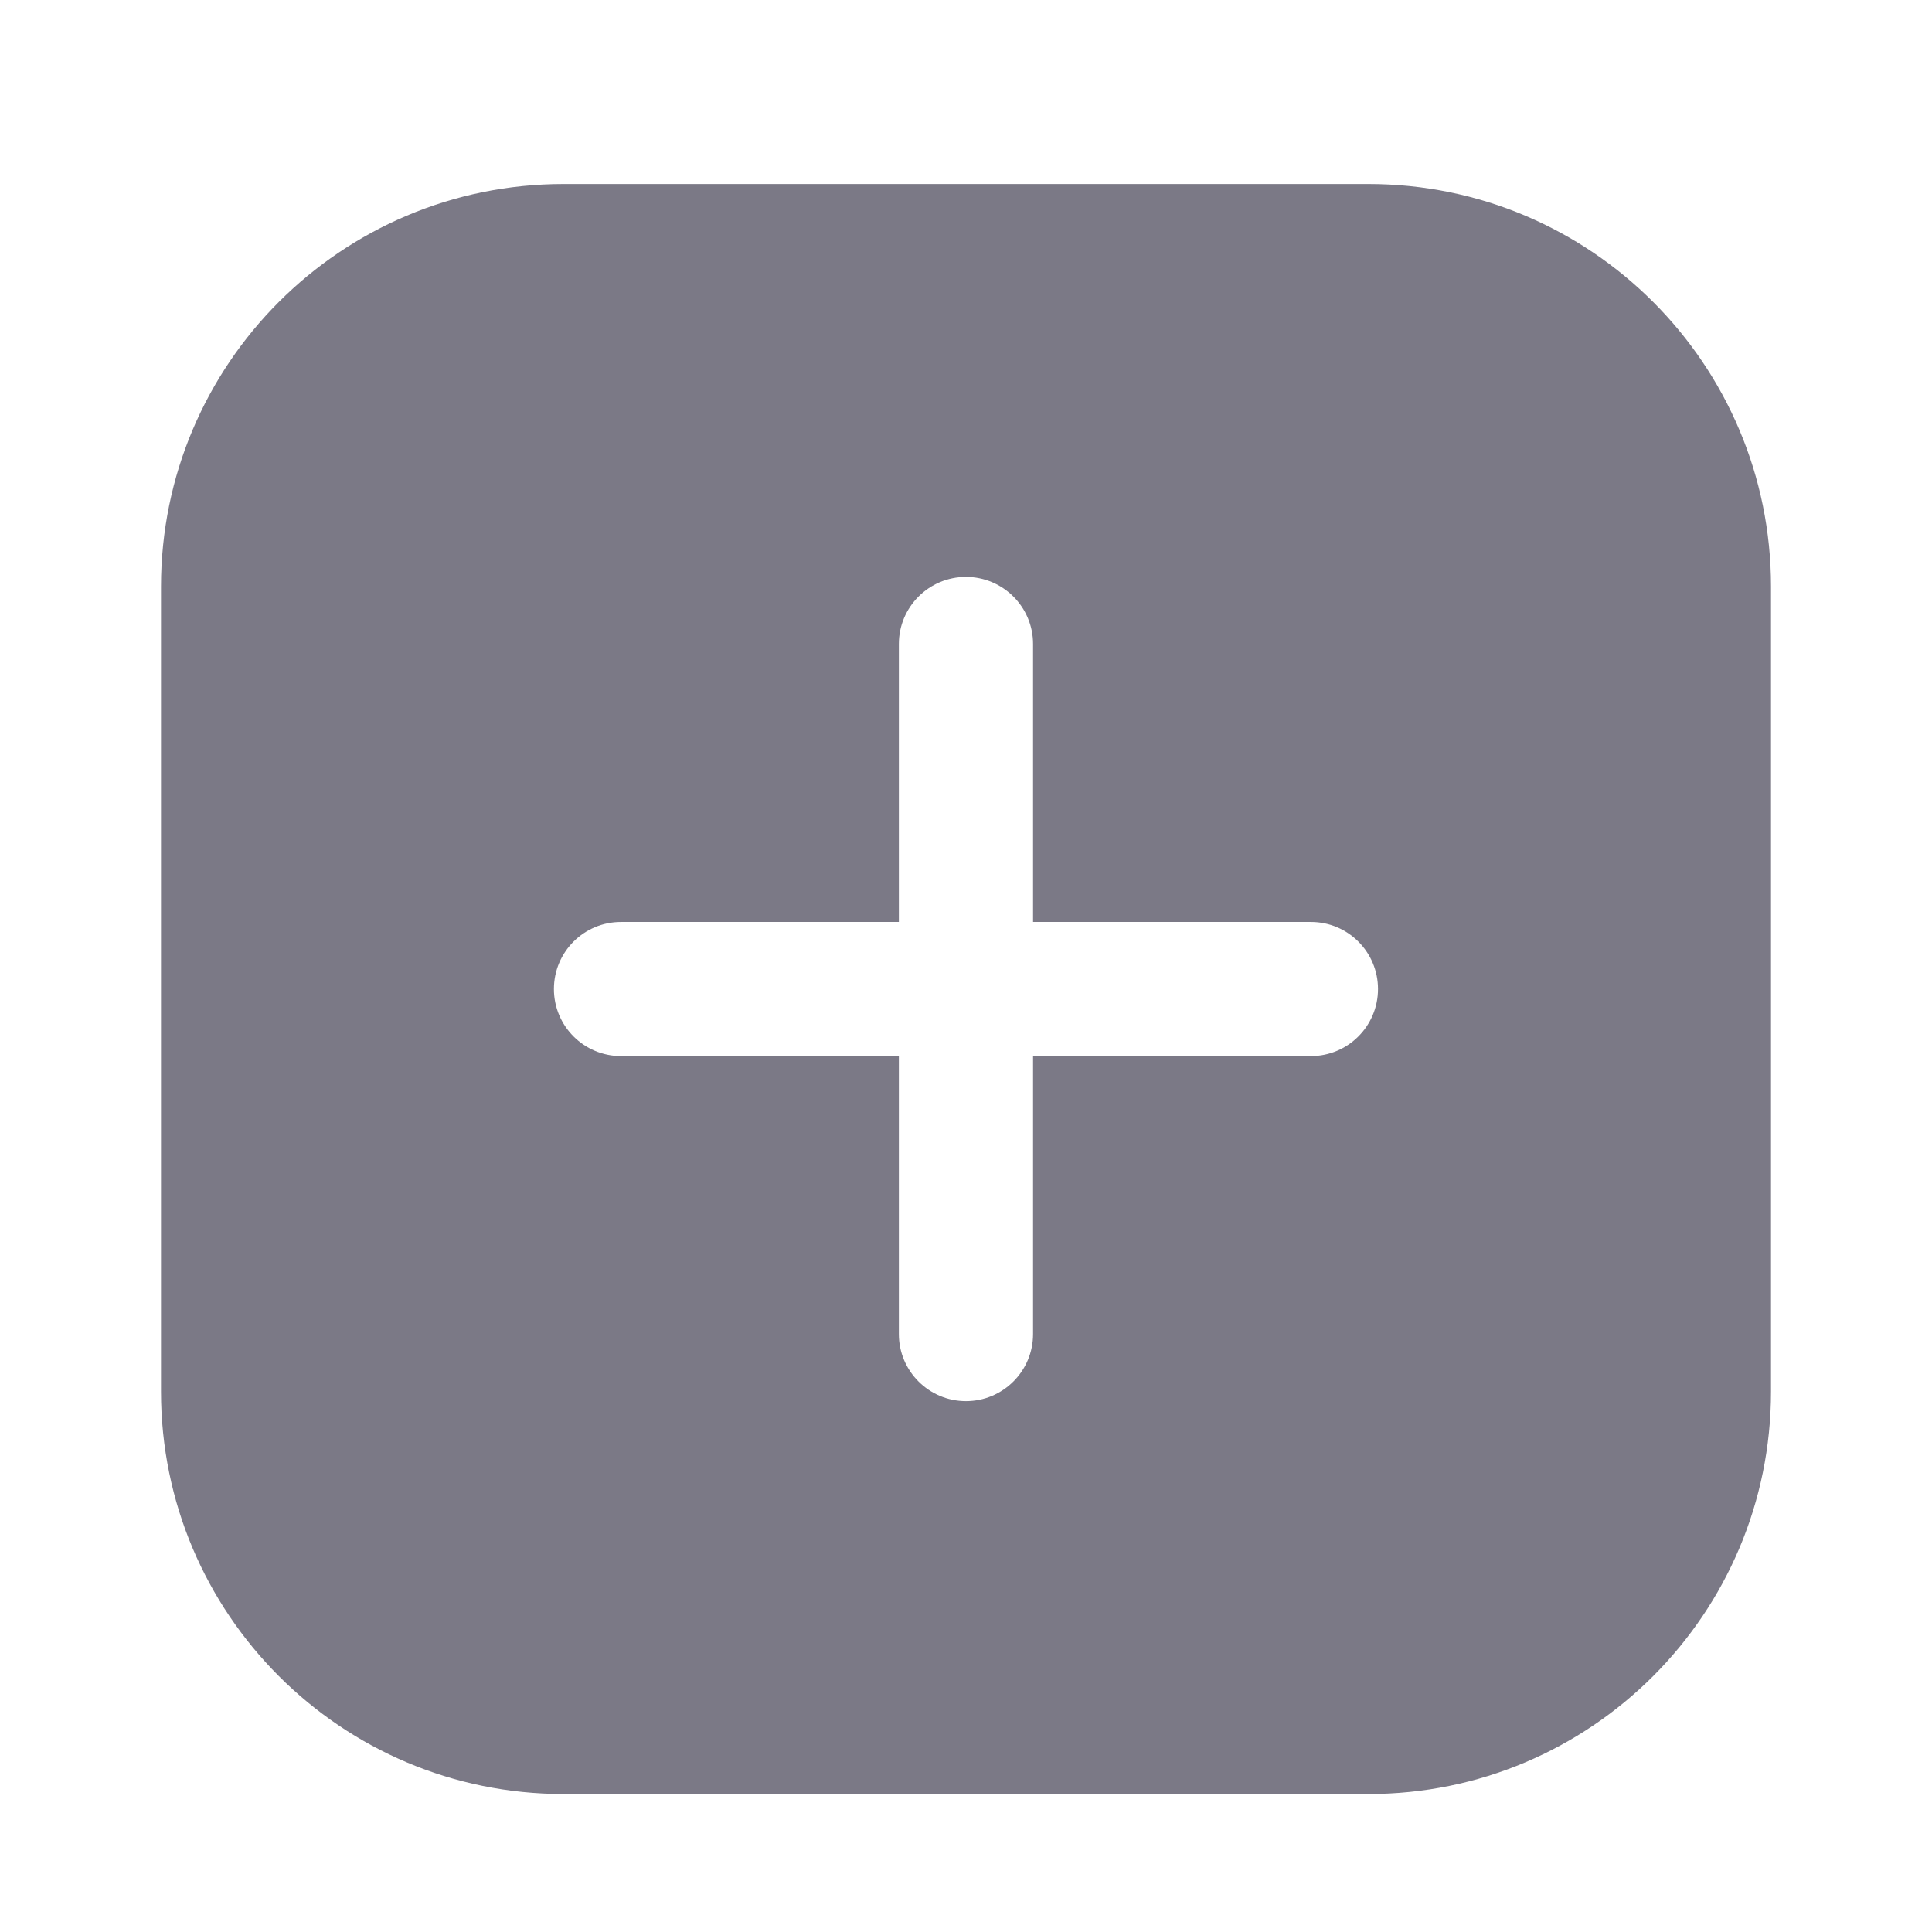
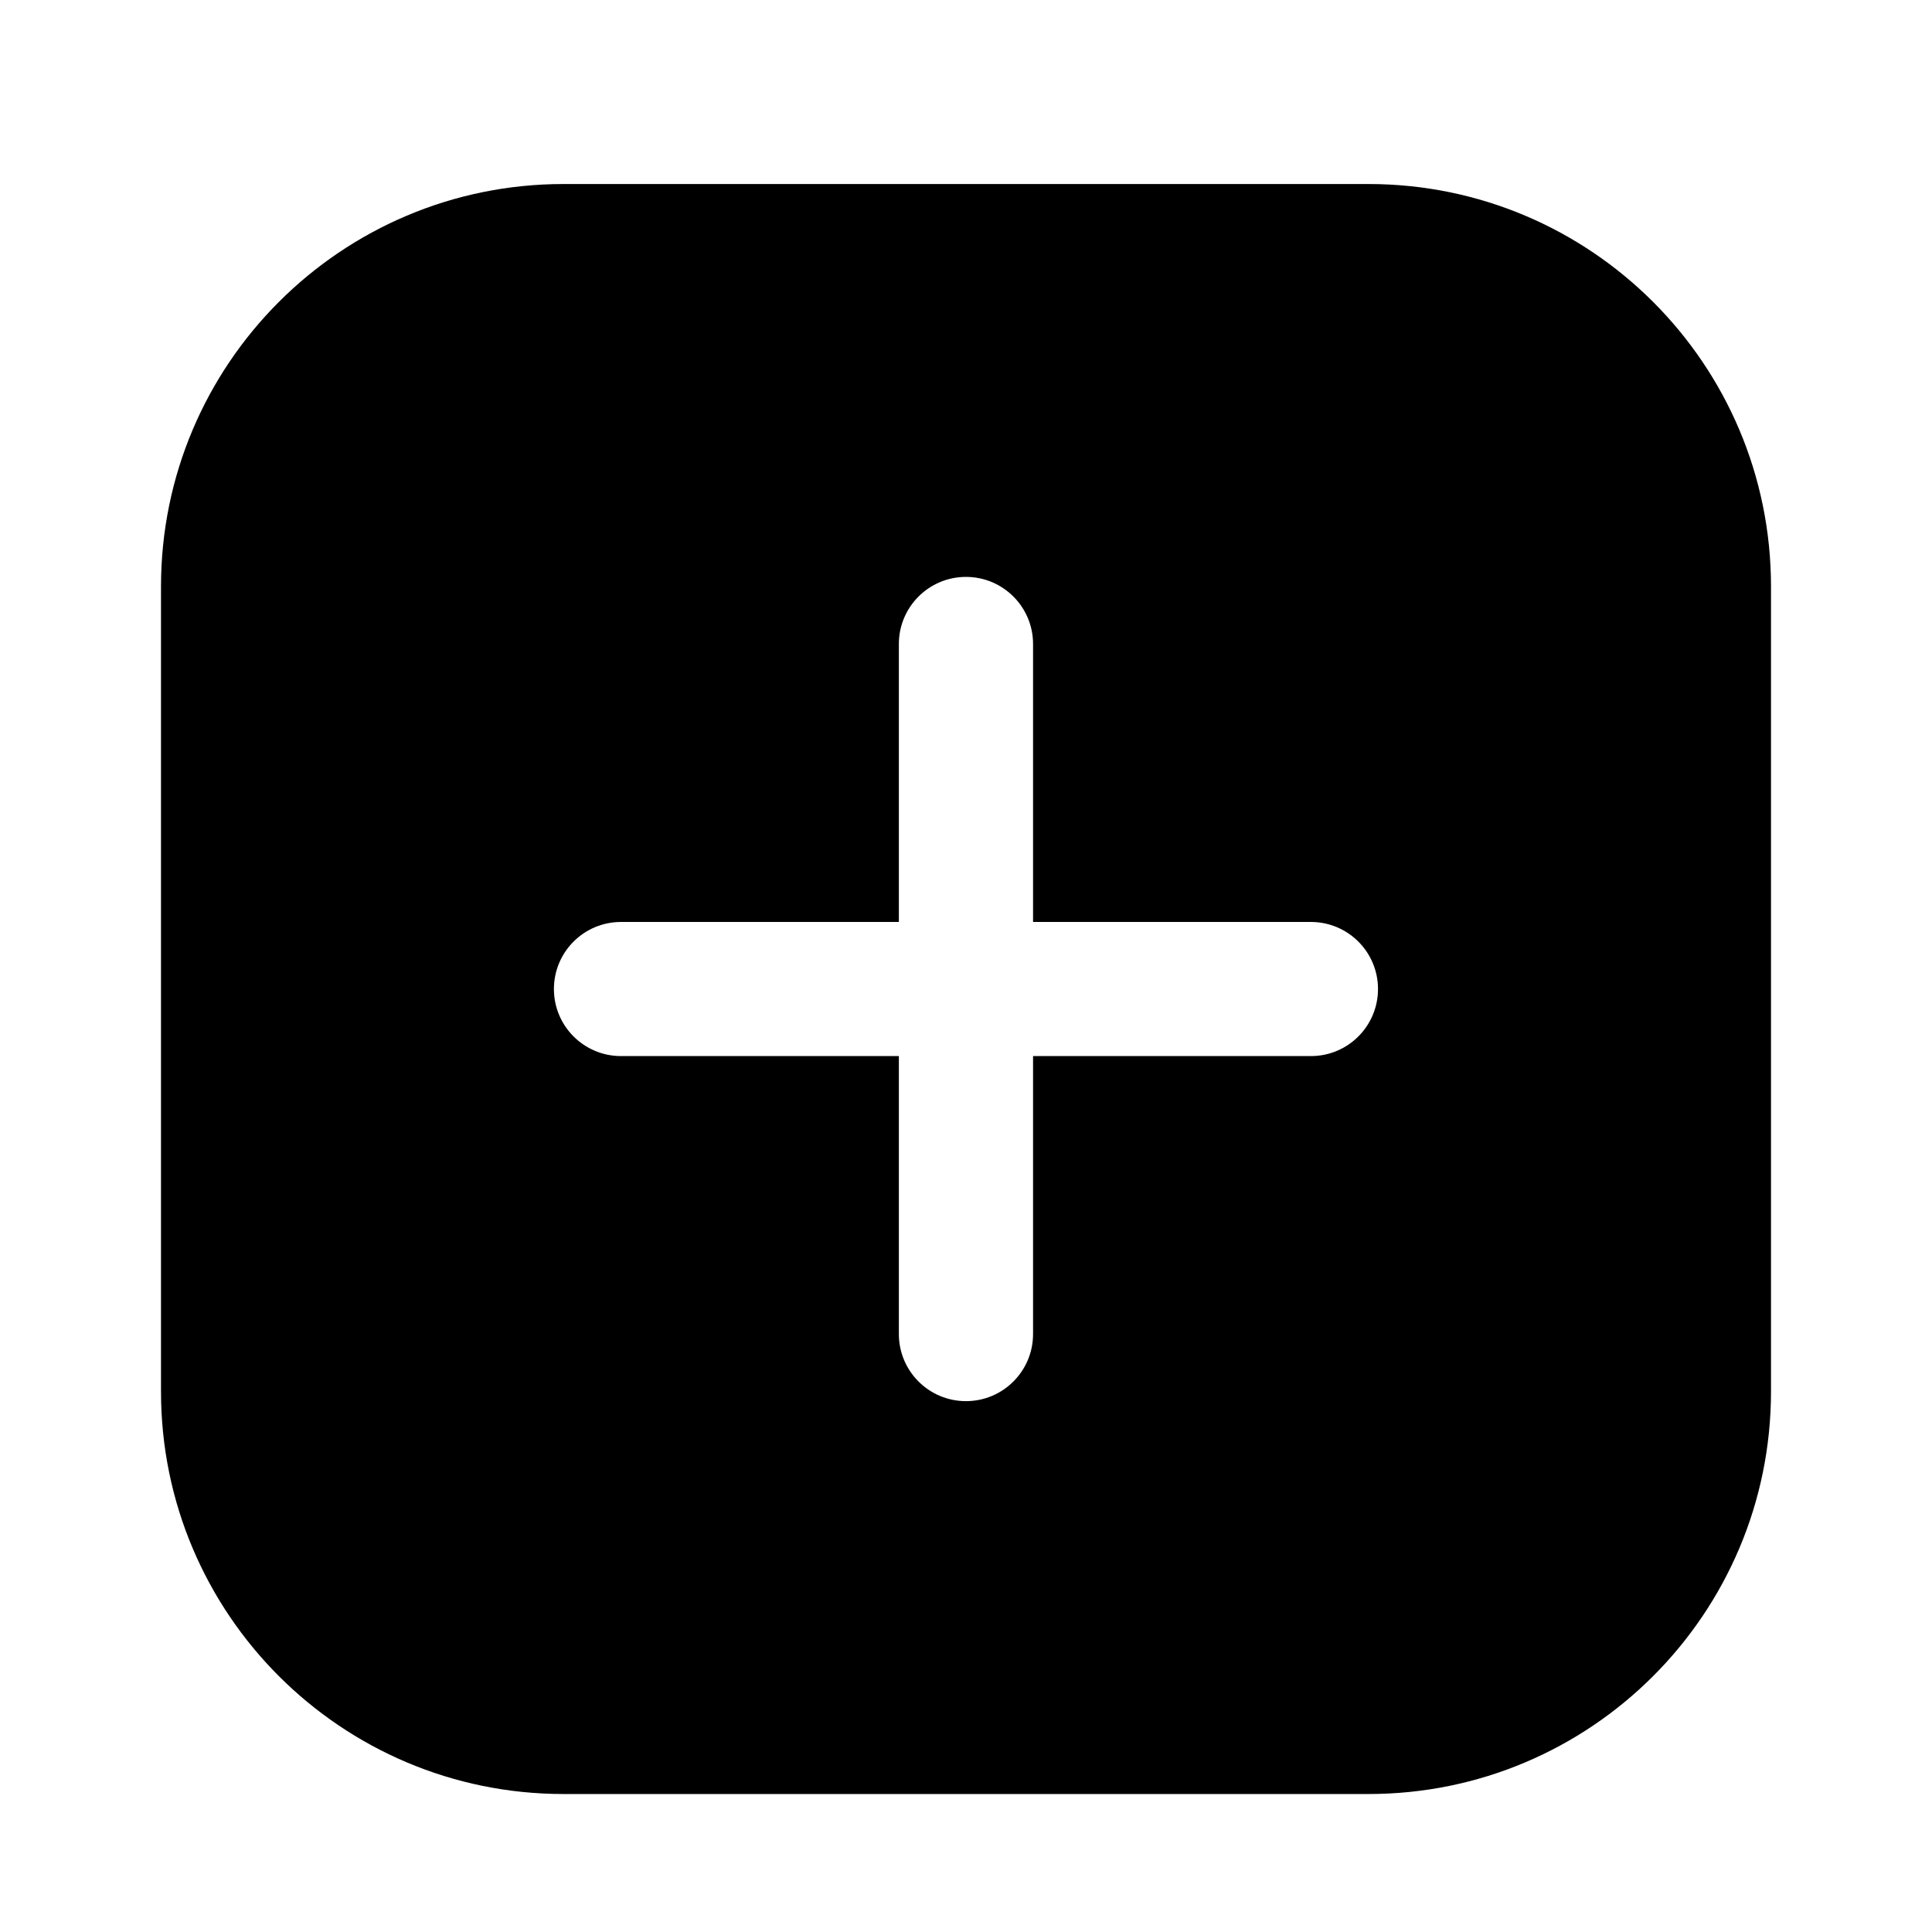
- <svg xmlns="http://www.w3.org/2000/svg" width="24" height="24" fill="none">
-   <path fill="#7B7986" fill-rule="evenodd" d="M7 2.286a5 5 0 0 0-5 5v10a5 5 0 0 0 5 5h10a5 5 0 0 0 5-5v-10a5 5 0 0 0-5-5H7ZM12.833 8a.833.833 0 0 0-1.667 0v3.453H7.714a.833.833 0 1 0 0 1.666h3.452v3.453a.833.833 0 1 0 1.667 0v-3.453h3.452a.833.833 0 1 0 0-1.666h-3.452V8Z" clip-rule="evenodd" />
+ <svg xmlns="http://www.w3.org/2000/svg" viewBox="0 0 24 24">
+   <path fill-rule="evenodd" d="M7 2.286a5 5 0 0 0-5 5v10a5 5 0 0 0 5 5h10a5 5 0 0 0 5-5v-10a5 5 0 0 0-5-5H7ZM12.833 8a.833.833 0 0 0-1.667 0v3.453H7.714a.833.833 0 1 0 0 1.666h3.452v3.453a.833.833 0 1 0 1.667 0v-3.453h3.452a.833.833 0 1 0 0-1.666h-3.452V8Z" clip-rule="evenodd" />
</svg>
